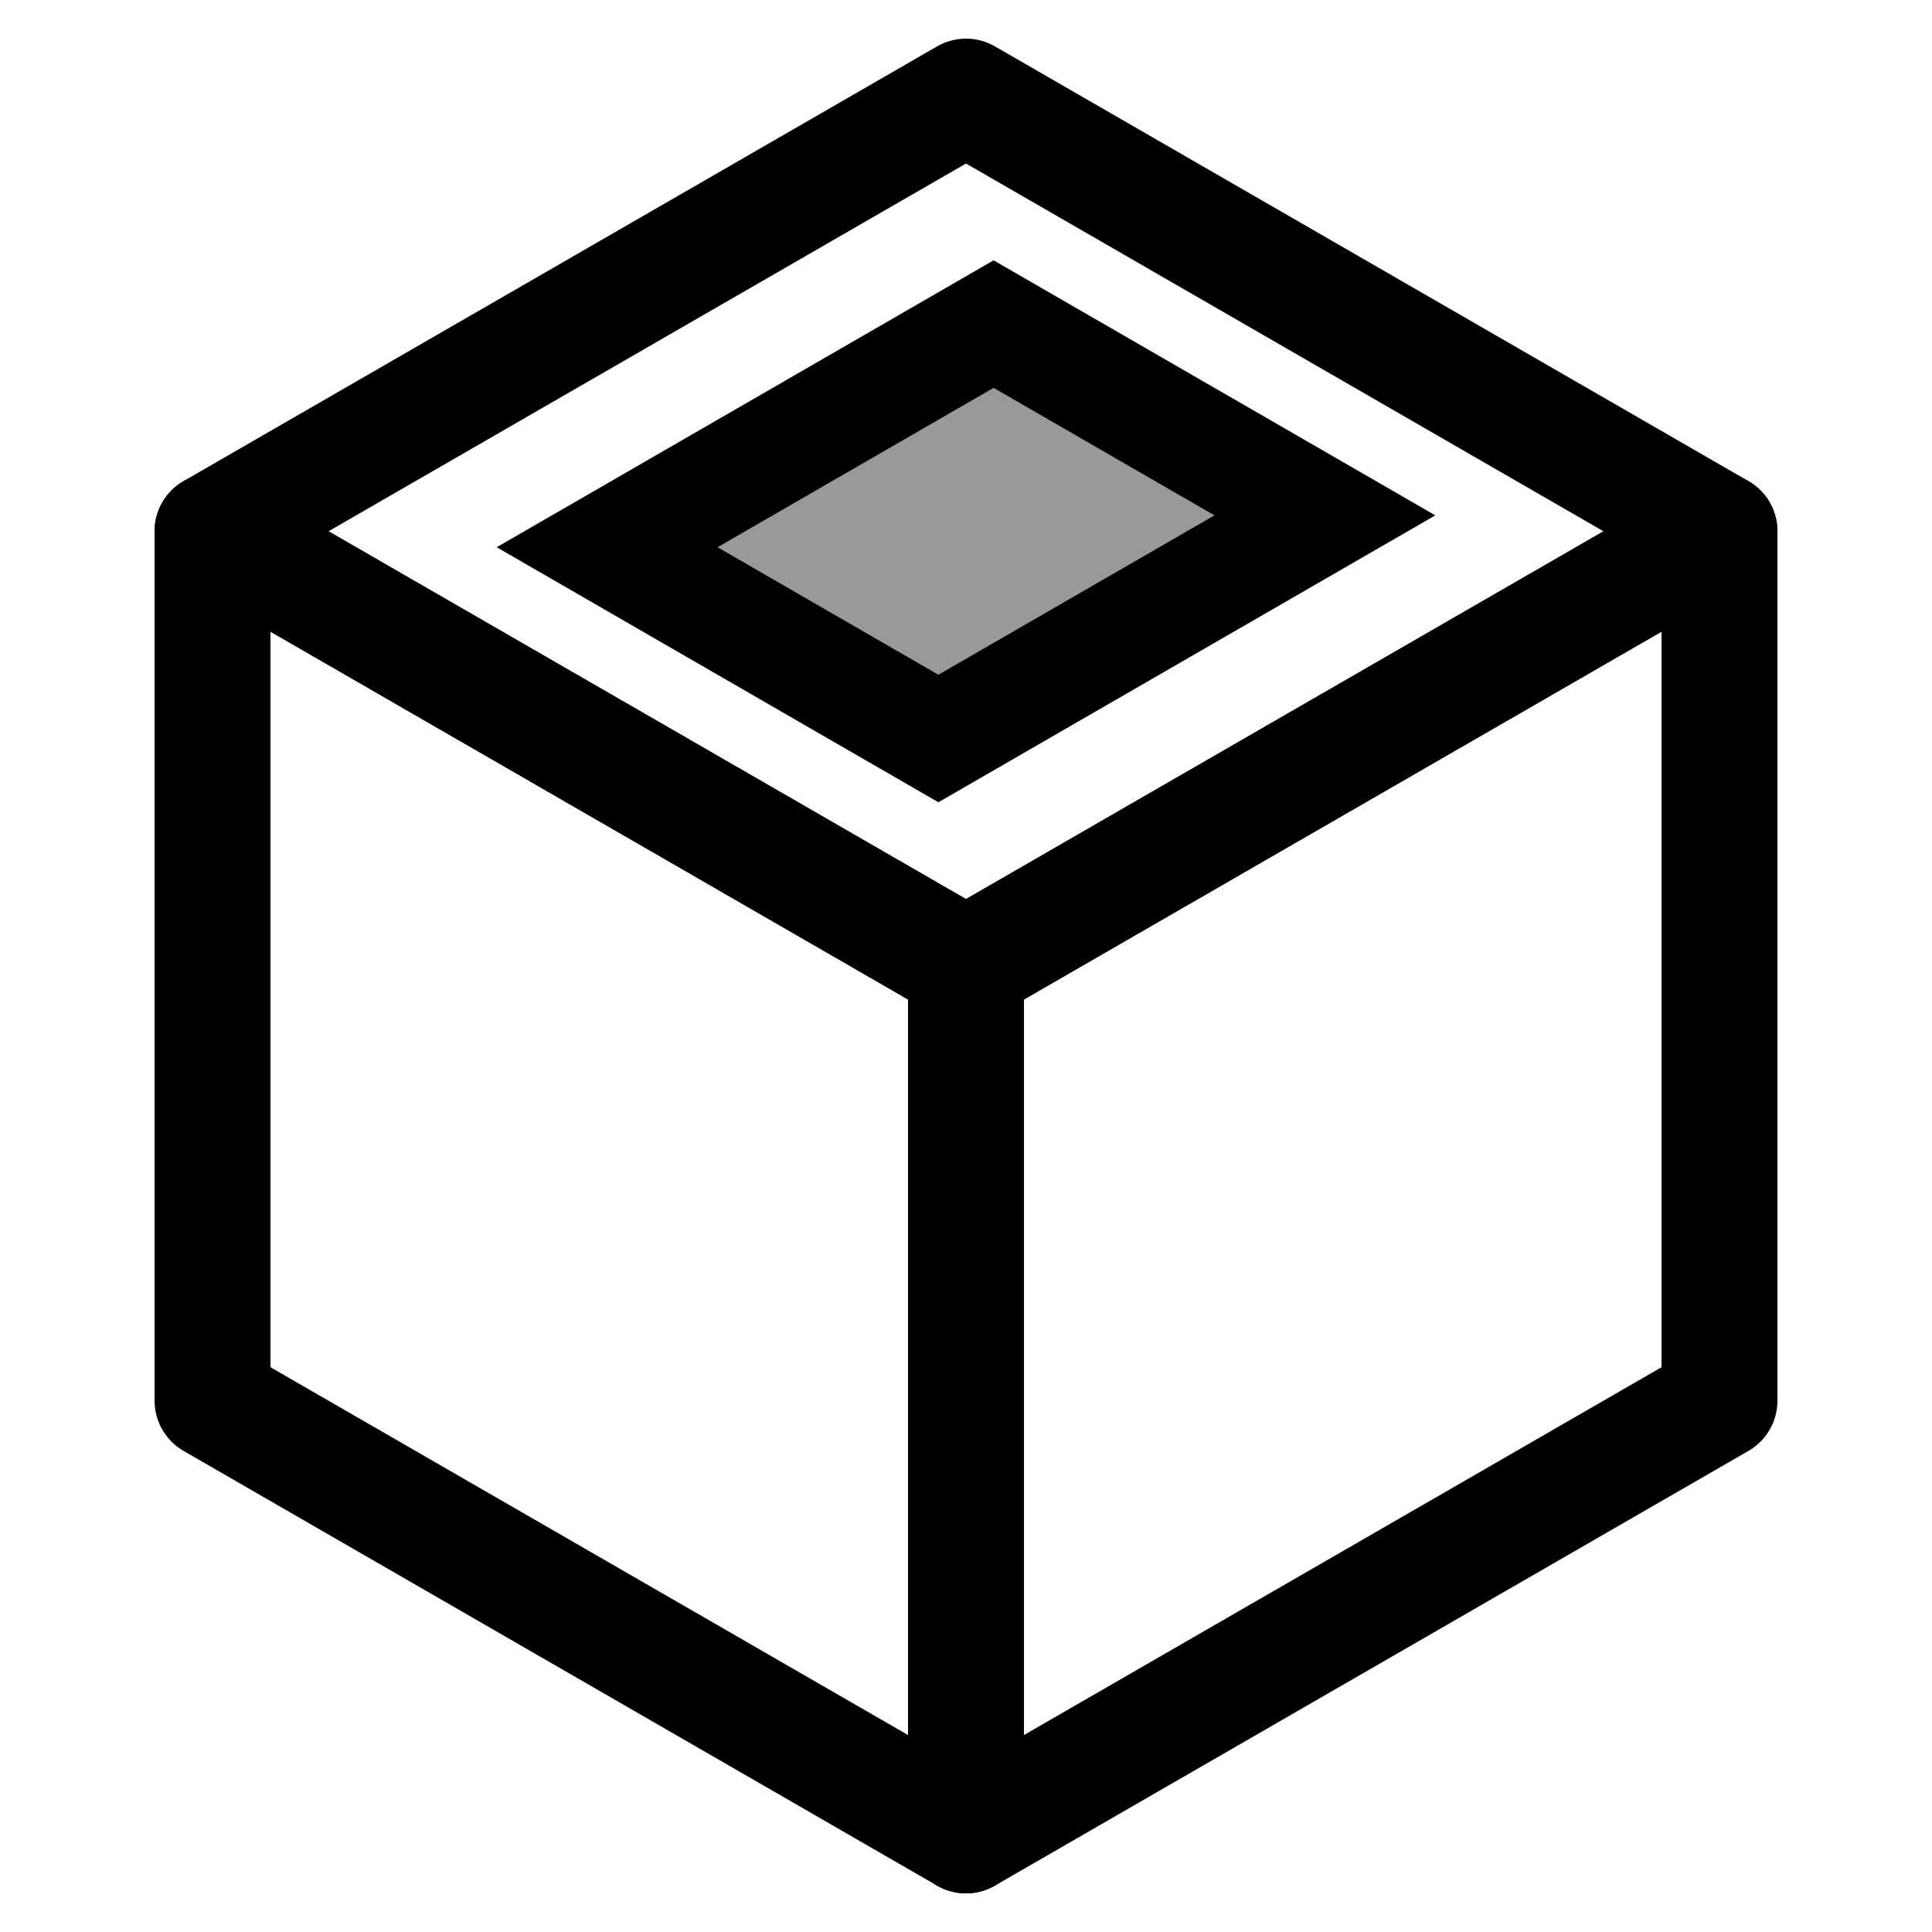
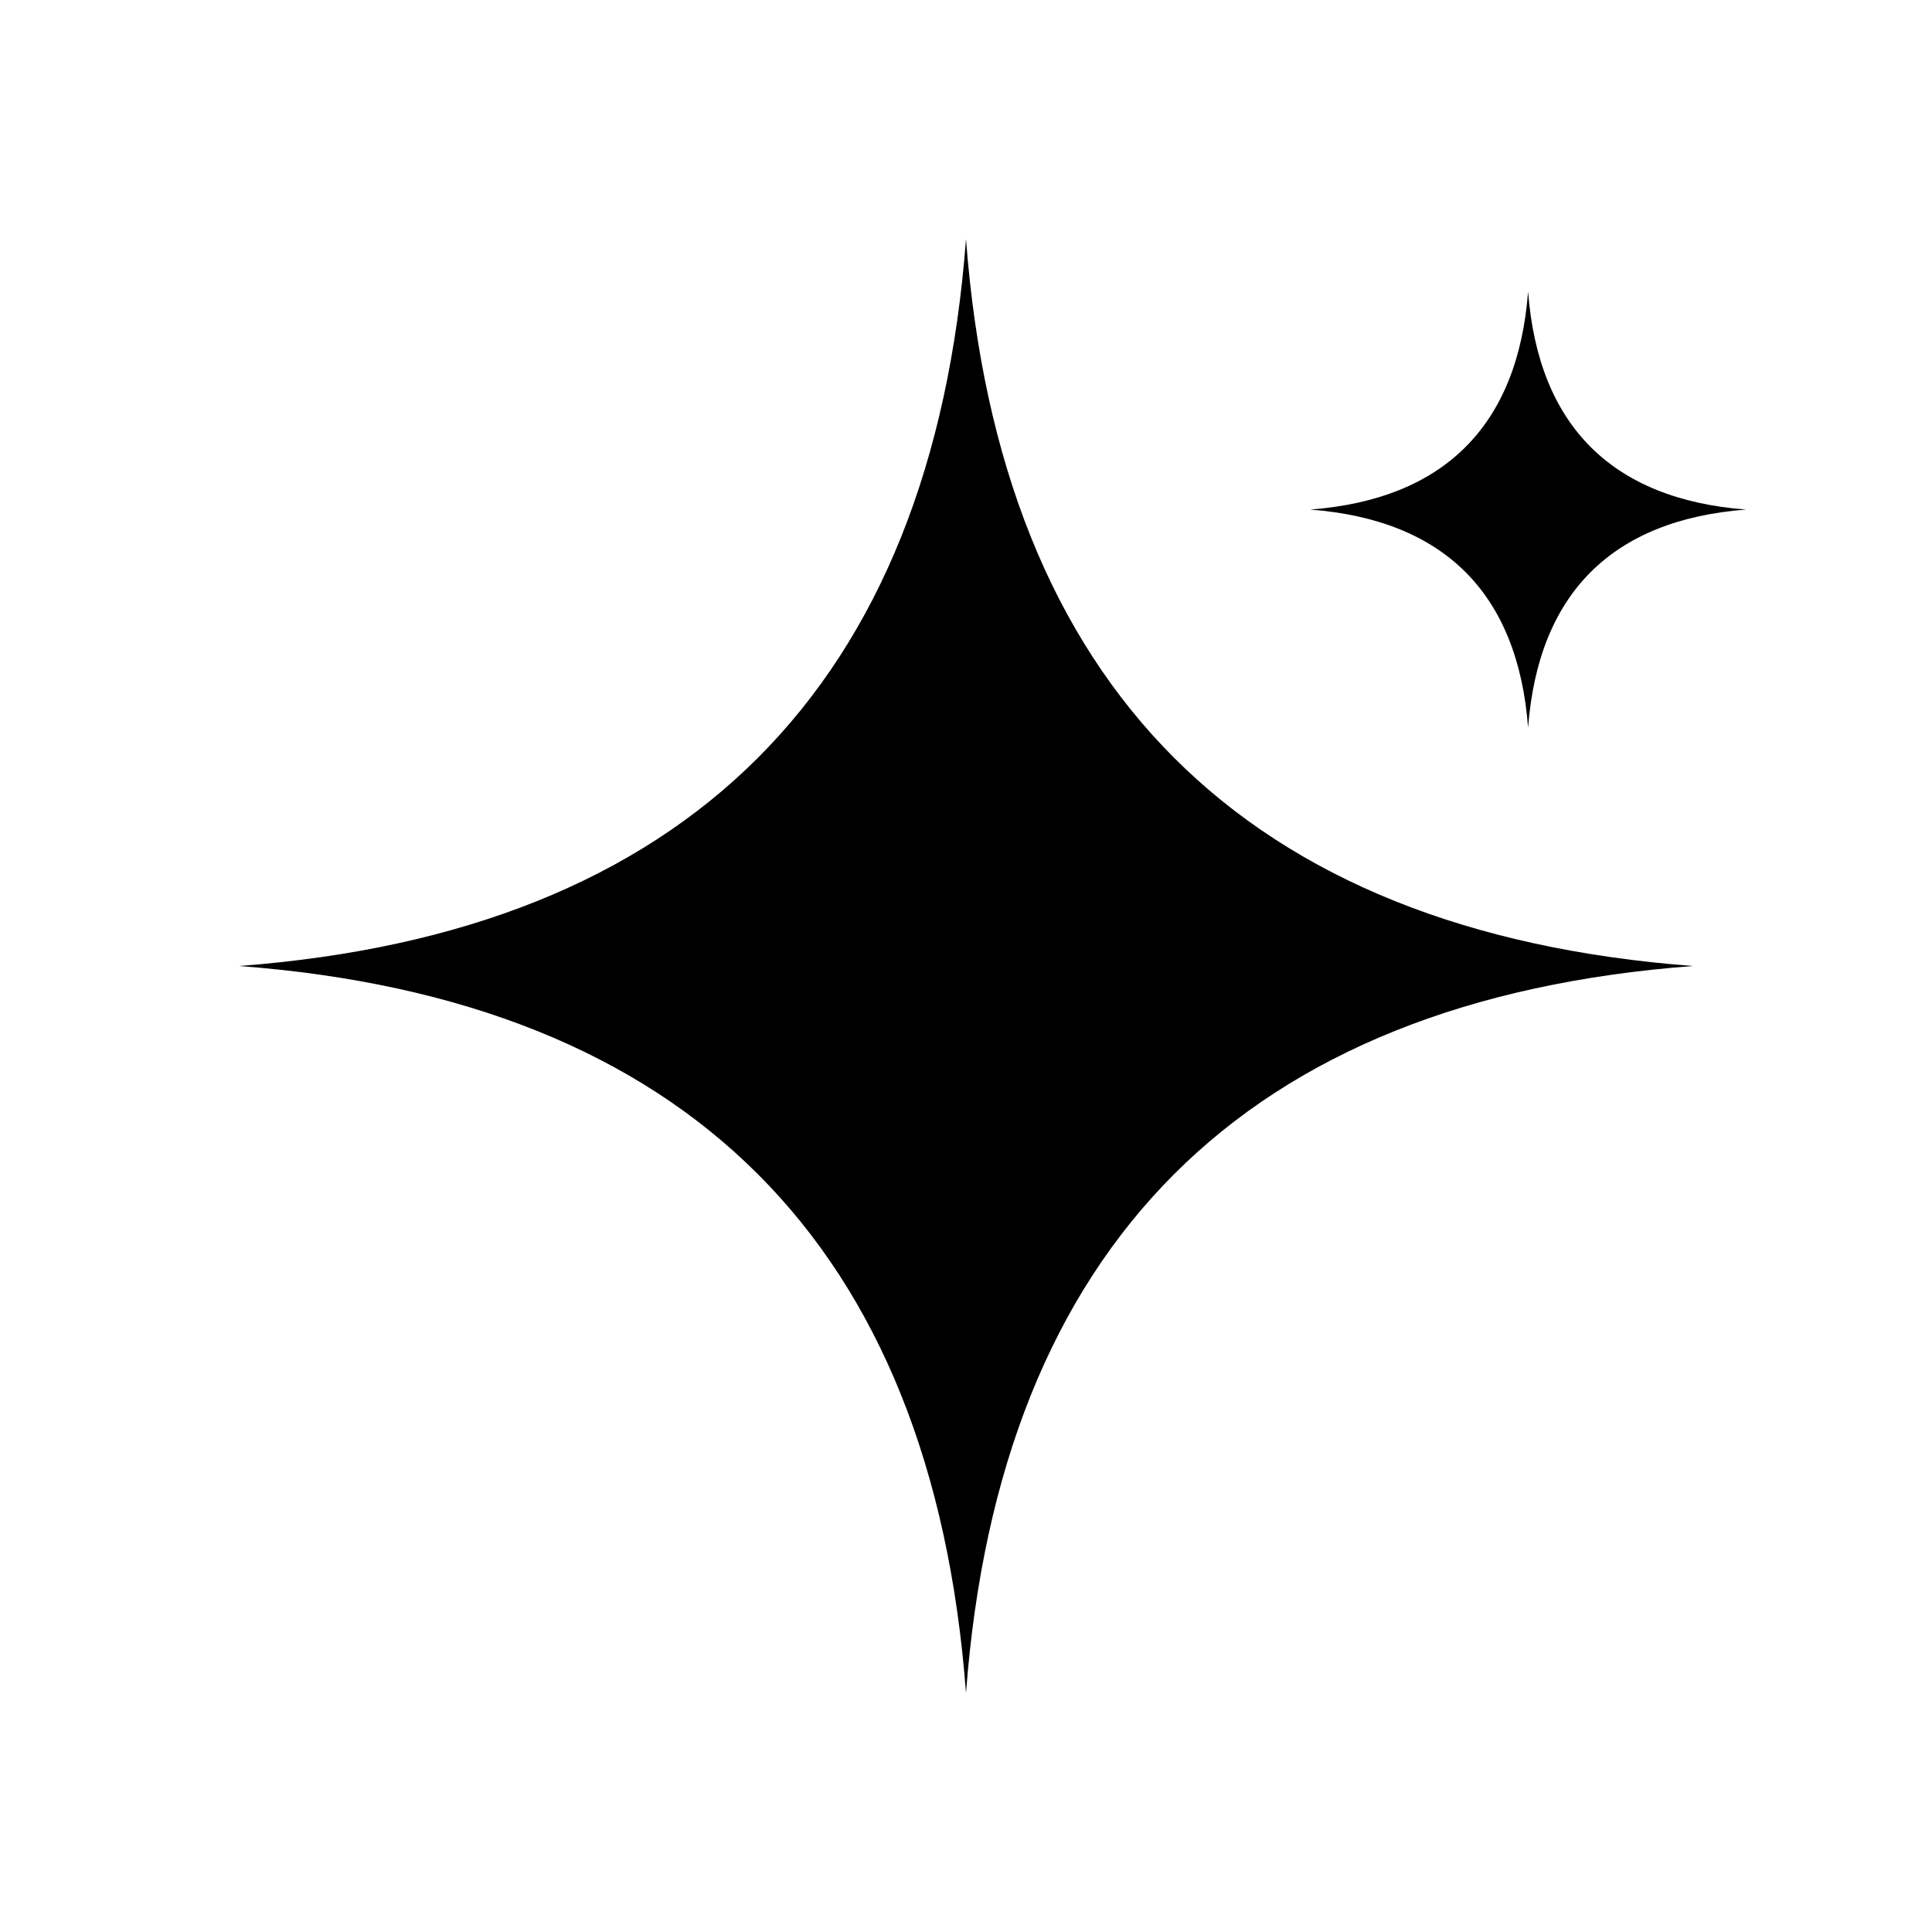
<svg xmlns="http://www.w3.org/2000/svg" width="24" height="24" viewBox="0 0 32 32">
-   <g transform="translate(16, 16) scale(0.48)">
-     <path d="M0 0 L-26 -15 L-26 15 L0 30 Z" fill="none" stroke="currentColor" stroke-width="4" stroke-linejoin="round" />
-     <path d="M0 0 L26 -15 L26 15 L0 30 Z" fill="none" stroke="currentColor" stroke-width="4" stroke-linejoin="round" />
-     <path d="M0 -30 L-26 -15 L0 0 L26 -15 Z" fill="none" stroke="currentColor" stroke-width="4" stroke-linejoin="round" />
-     <g transform="matrix(0.866, 0.5, -0.866, 0.5, 0, -15) scale(0.55)">
-       <rect x="-12" y="-14" width="24" height="28" fill="currentColor" fill-opacity="0.4" stroke="currentColor" stroke-width="8" />
-     </g>
-   </g>
+   <path d="M16 3.96 C16.56 11.38, 20.62 15.44, 28.04 16 C20.62 16.56, 16.56 20.62, 16 28.04 C15.44 20.62, 11.38 16.56, 3.96 16 C11.38 15.44, 15.44 11.38, 16 3.96 Z" fill="currentColor" />
+   <path d="M25.31 4.83 C25.48 7.05, 26.7 8.27, 28.92 8.44 C26.7 8.61, 25.48 9.83, 25.31 12.05 C25.14 9.83, 23.92 8.61, 21.7 8.44 C23.92 8.27, 25.14 7.05, 25.31 4.83 Z" fill="currentColor" />
</svg>
